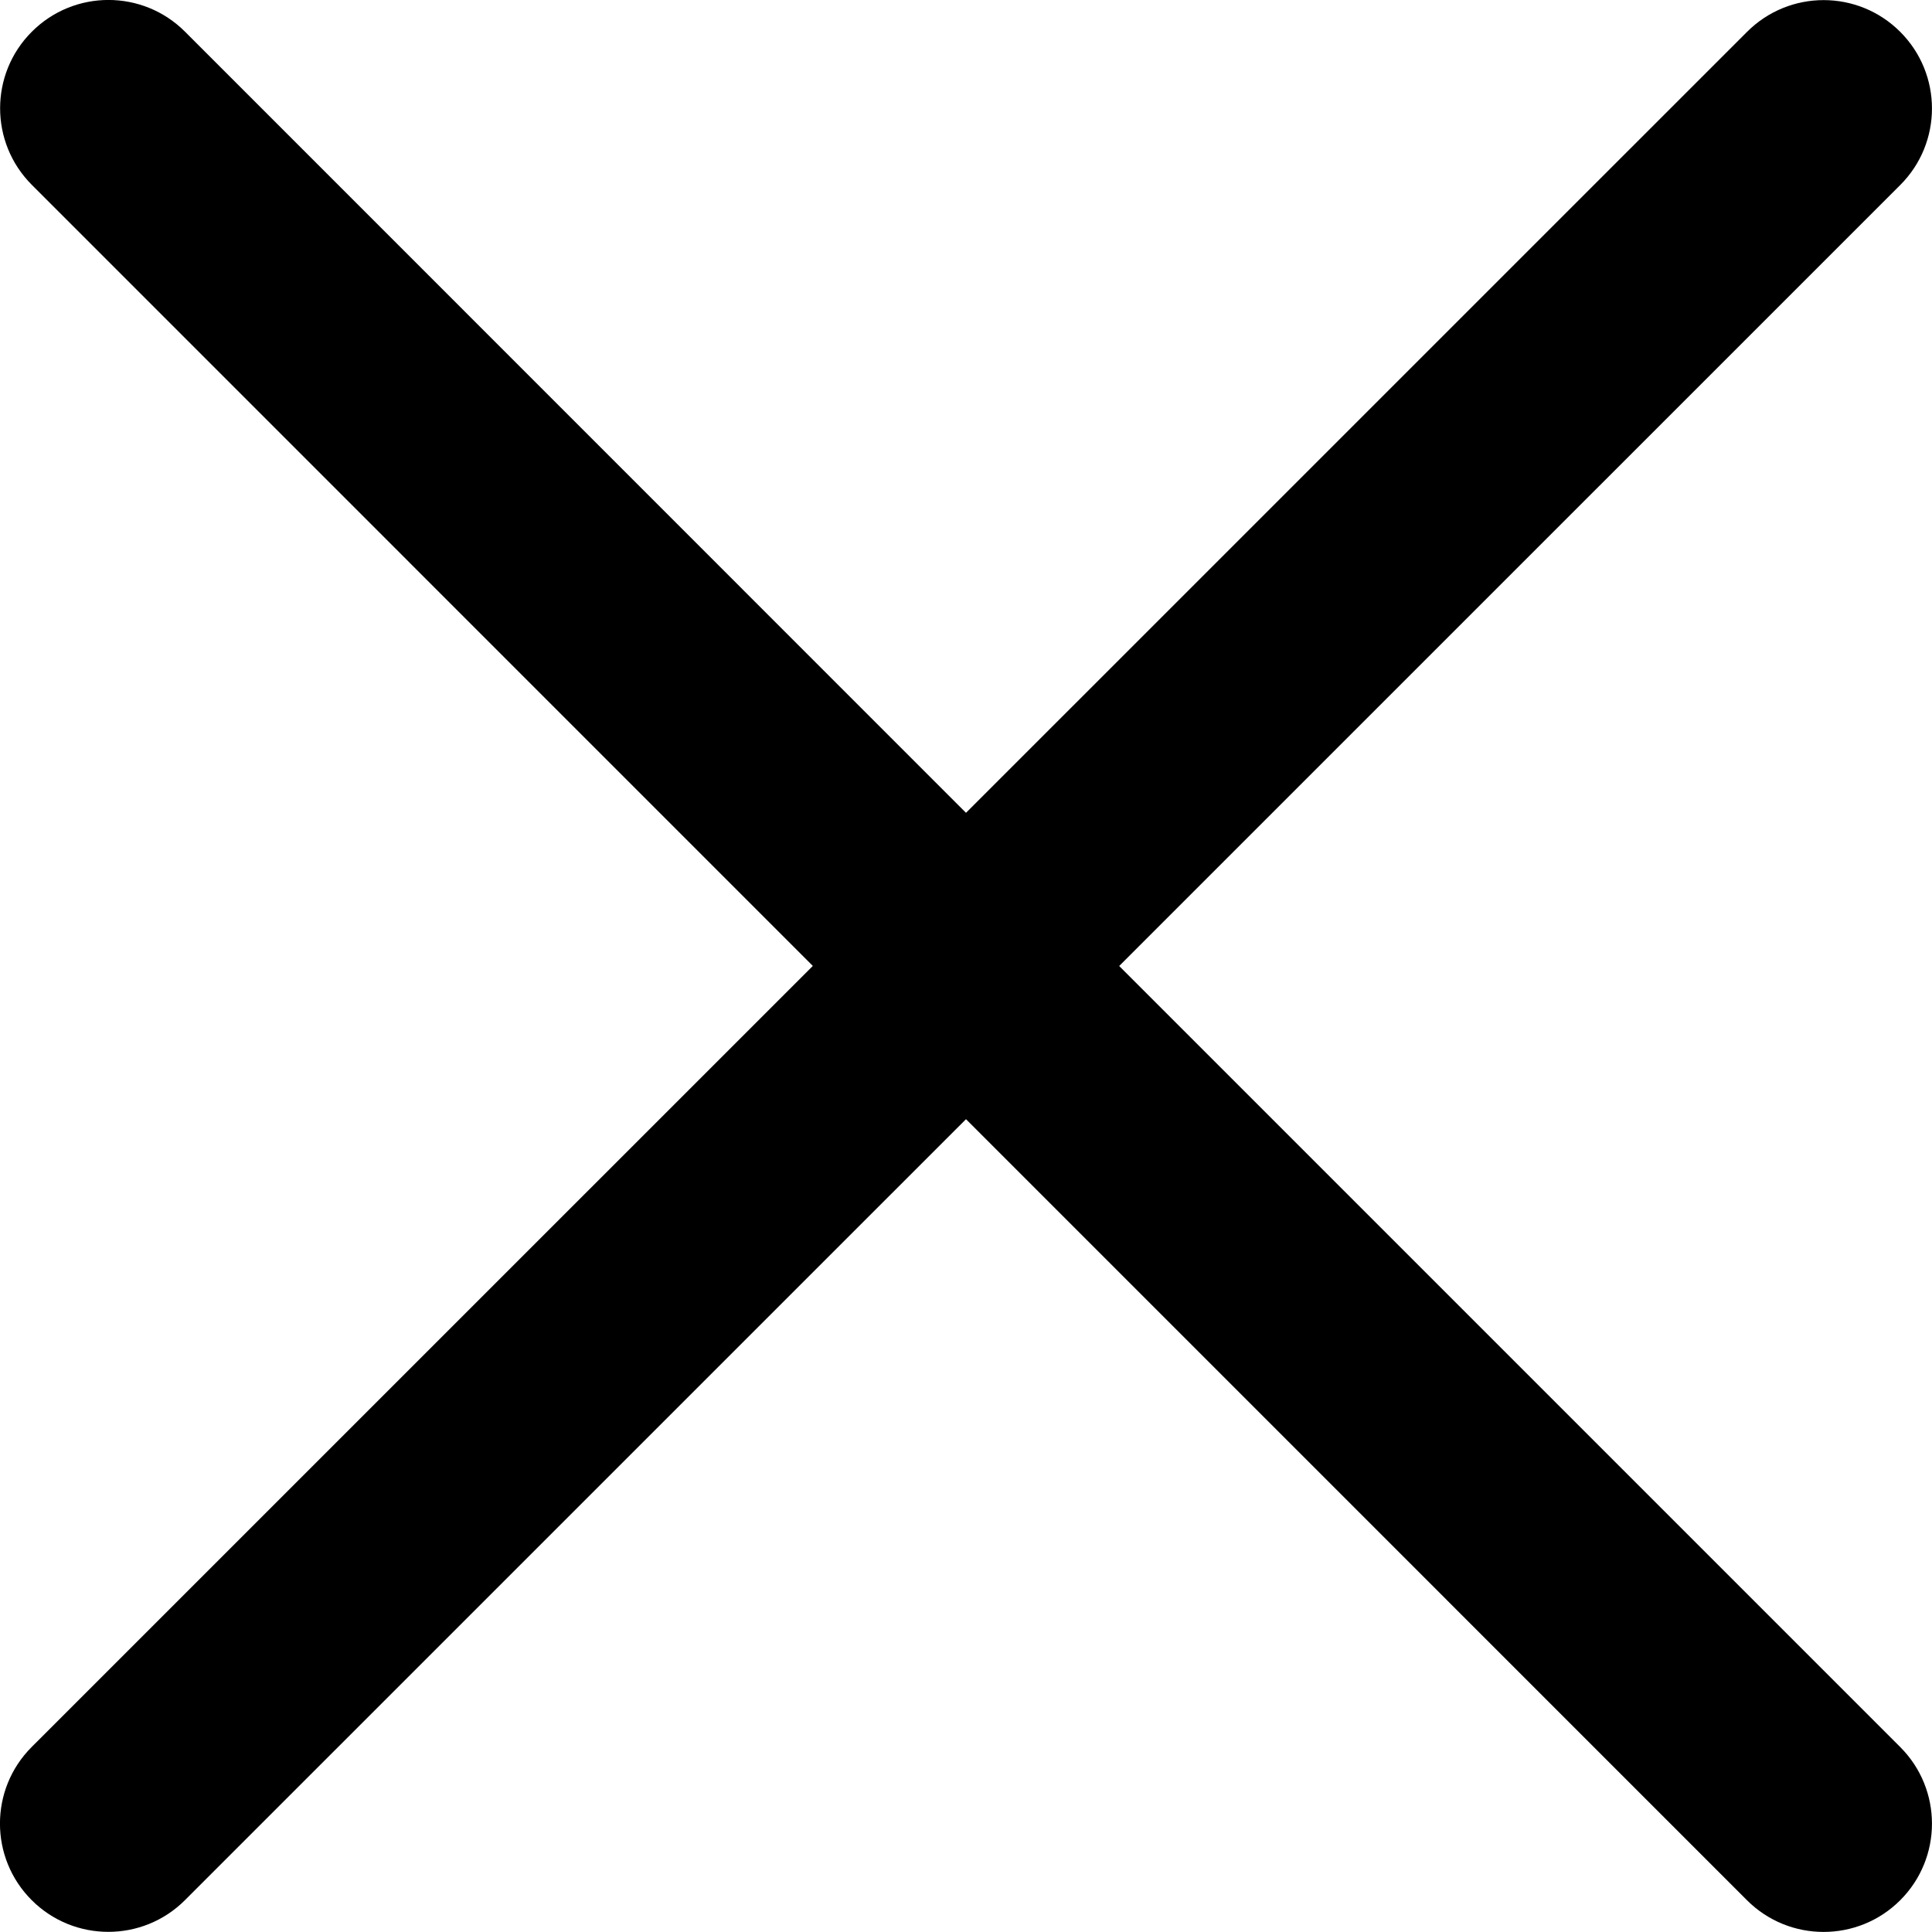
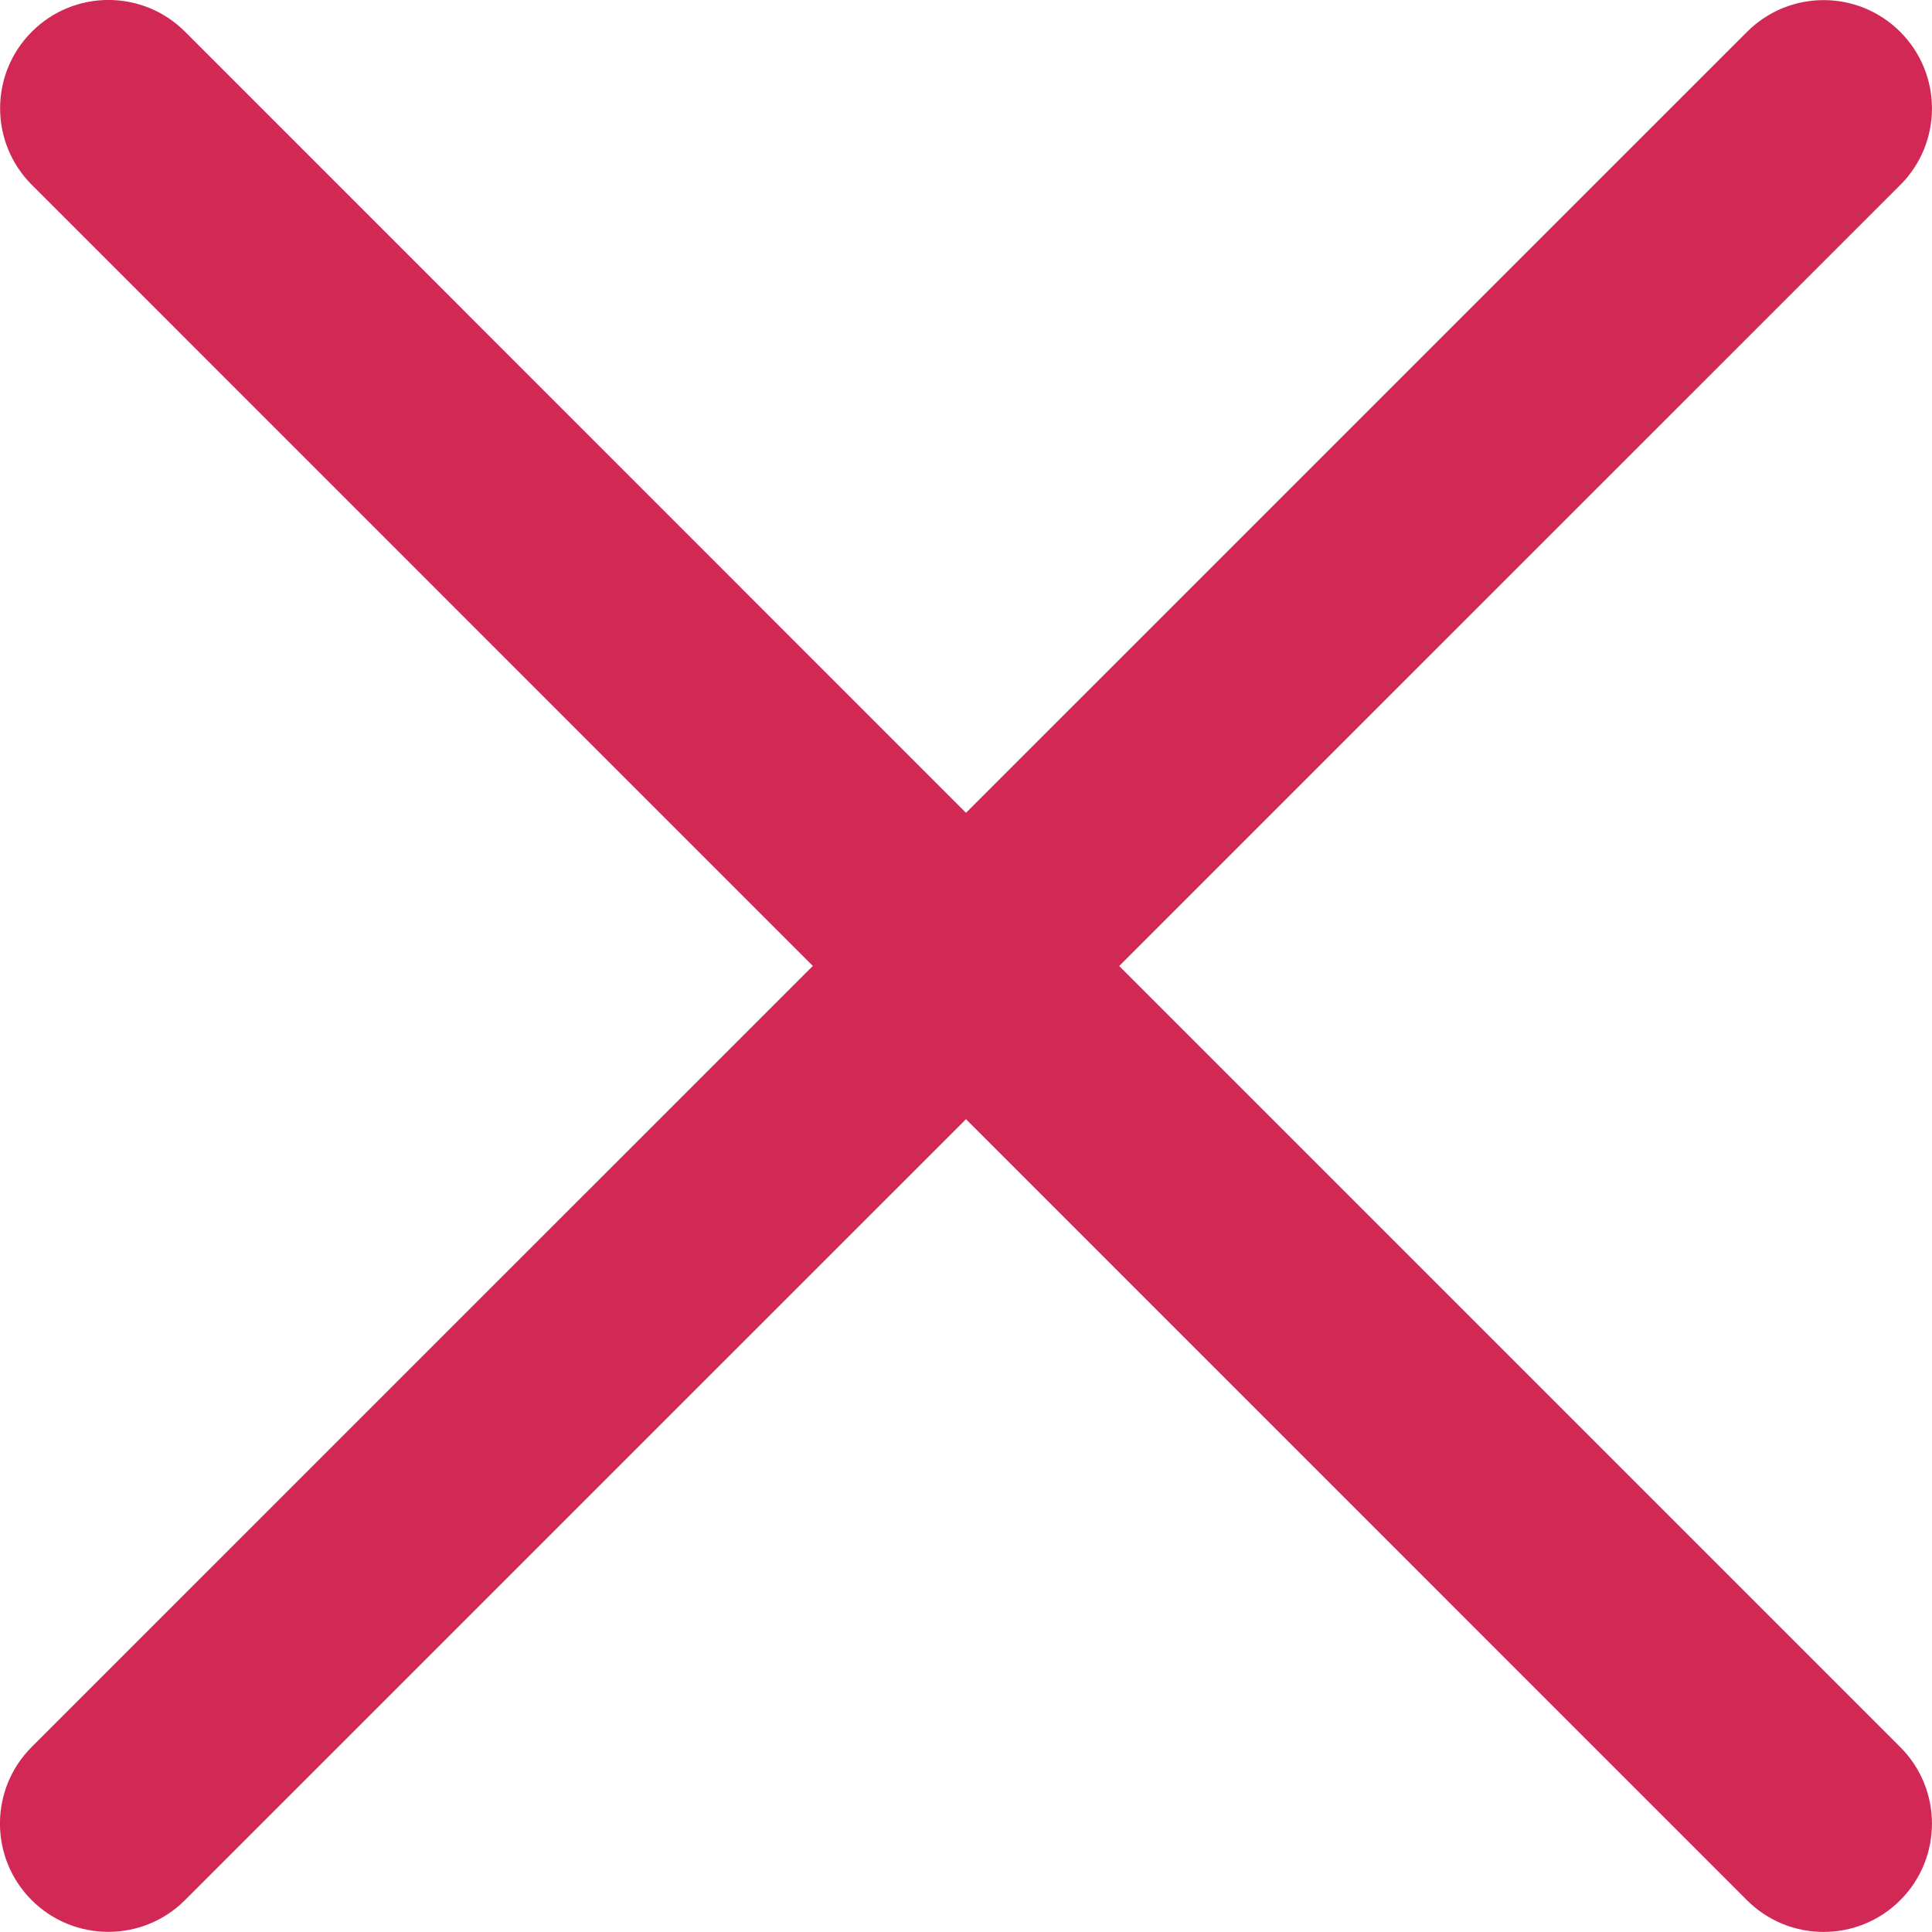
<svg xmlns="http://www.w3.org/2000/svg" version="1.0" id="Layer_1" x="0px" y="0px" width="26.752px" height="26.752px" viewBox="0 0 26.752 26.752" enable-background="new 0 0 26.752 26.752" xml:space="preserve">
-   <path fill="currentColor" d="M15.497,13.376L26.312,2.562c0.586-0.585,0.586-1.535,0-2.121s-1.535-0.586-2.121,0L13.376,11.255L2.562,0.439  c-0.586-0.586-1.535-0.586-2.121,0c-0.586,0.585-0.586,1.535,0,2.121l10.814,10.815L0.439,24.19c-0.586,0.586-0.586,1.535,0,2.121  c0.293,0.293,0.677,0.439,1.061,0.439s0.768-0.146,1.061-0.439l10.815-10.814L24.19,26.312c0.293,0.293,0.677,0.439,1.061,0.439  s0.768-0.146,1.061-0.439c0.586-0.586,0.586-1.535,0-2.121L15.497,13.376z" />
+   <path class="currentColor" fill="#d22856" d="M15.497,13.376L26.312,2.562c0.586-0.585,0.586-1.535,0-2.121s-1.535-0.586-2.121,0L13.376,11.255L2.562,0.439  c-0.586-0.586-1.535-0.586-2.121,0c-0.586,0.585-0.586,1.535,0,2.121l10.814,10.815L0.439,24.19c-0.586,0.586-0.586,1.535,0,2.121  c0.293,0.293,0.677,0.439,1.061,0.439s0.768-0.146,1.061-0.439l10.815-10.814L24.19,26.312c0.293,0.293,0.677,0.439,1.061,0.439  s0.768-0.146,1.061-0.439c0.586-0.586,0.586-1.535,0-2.121L15.497,13.376z" />
+   <style rel="stylesheet">
+ 
+ .currentColor{
+ 
+   fill: #d22856;
+ 
+ }
+ 
+ </style>
</svg>
